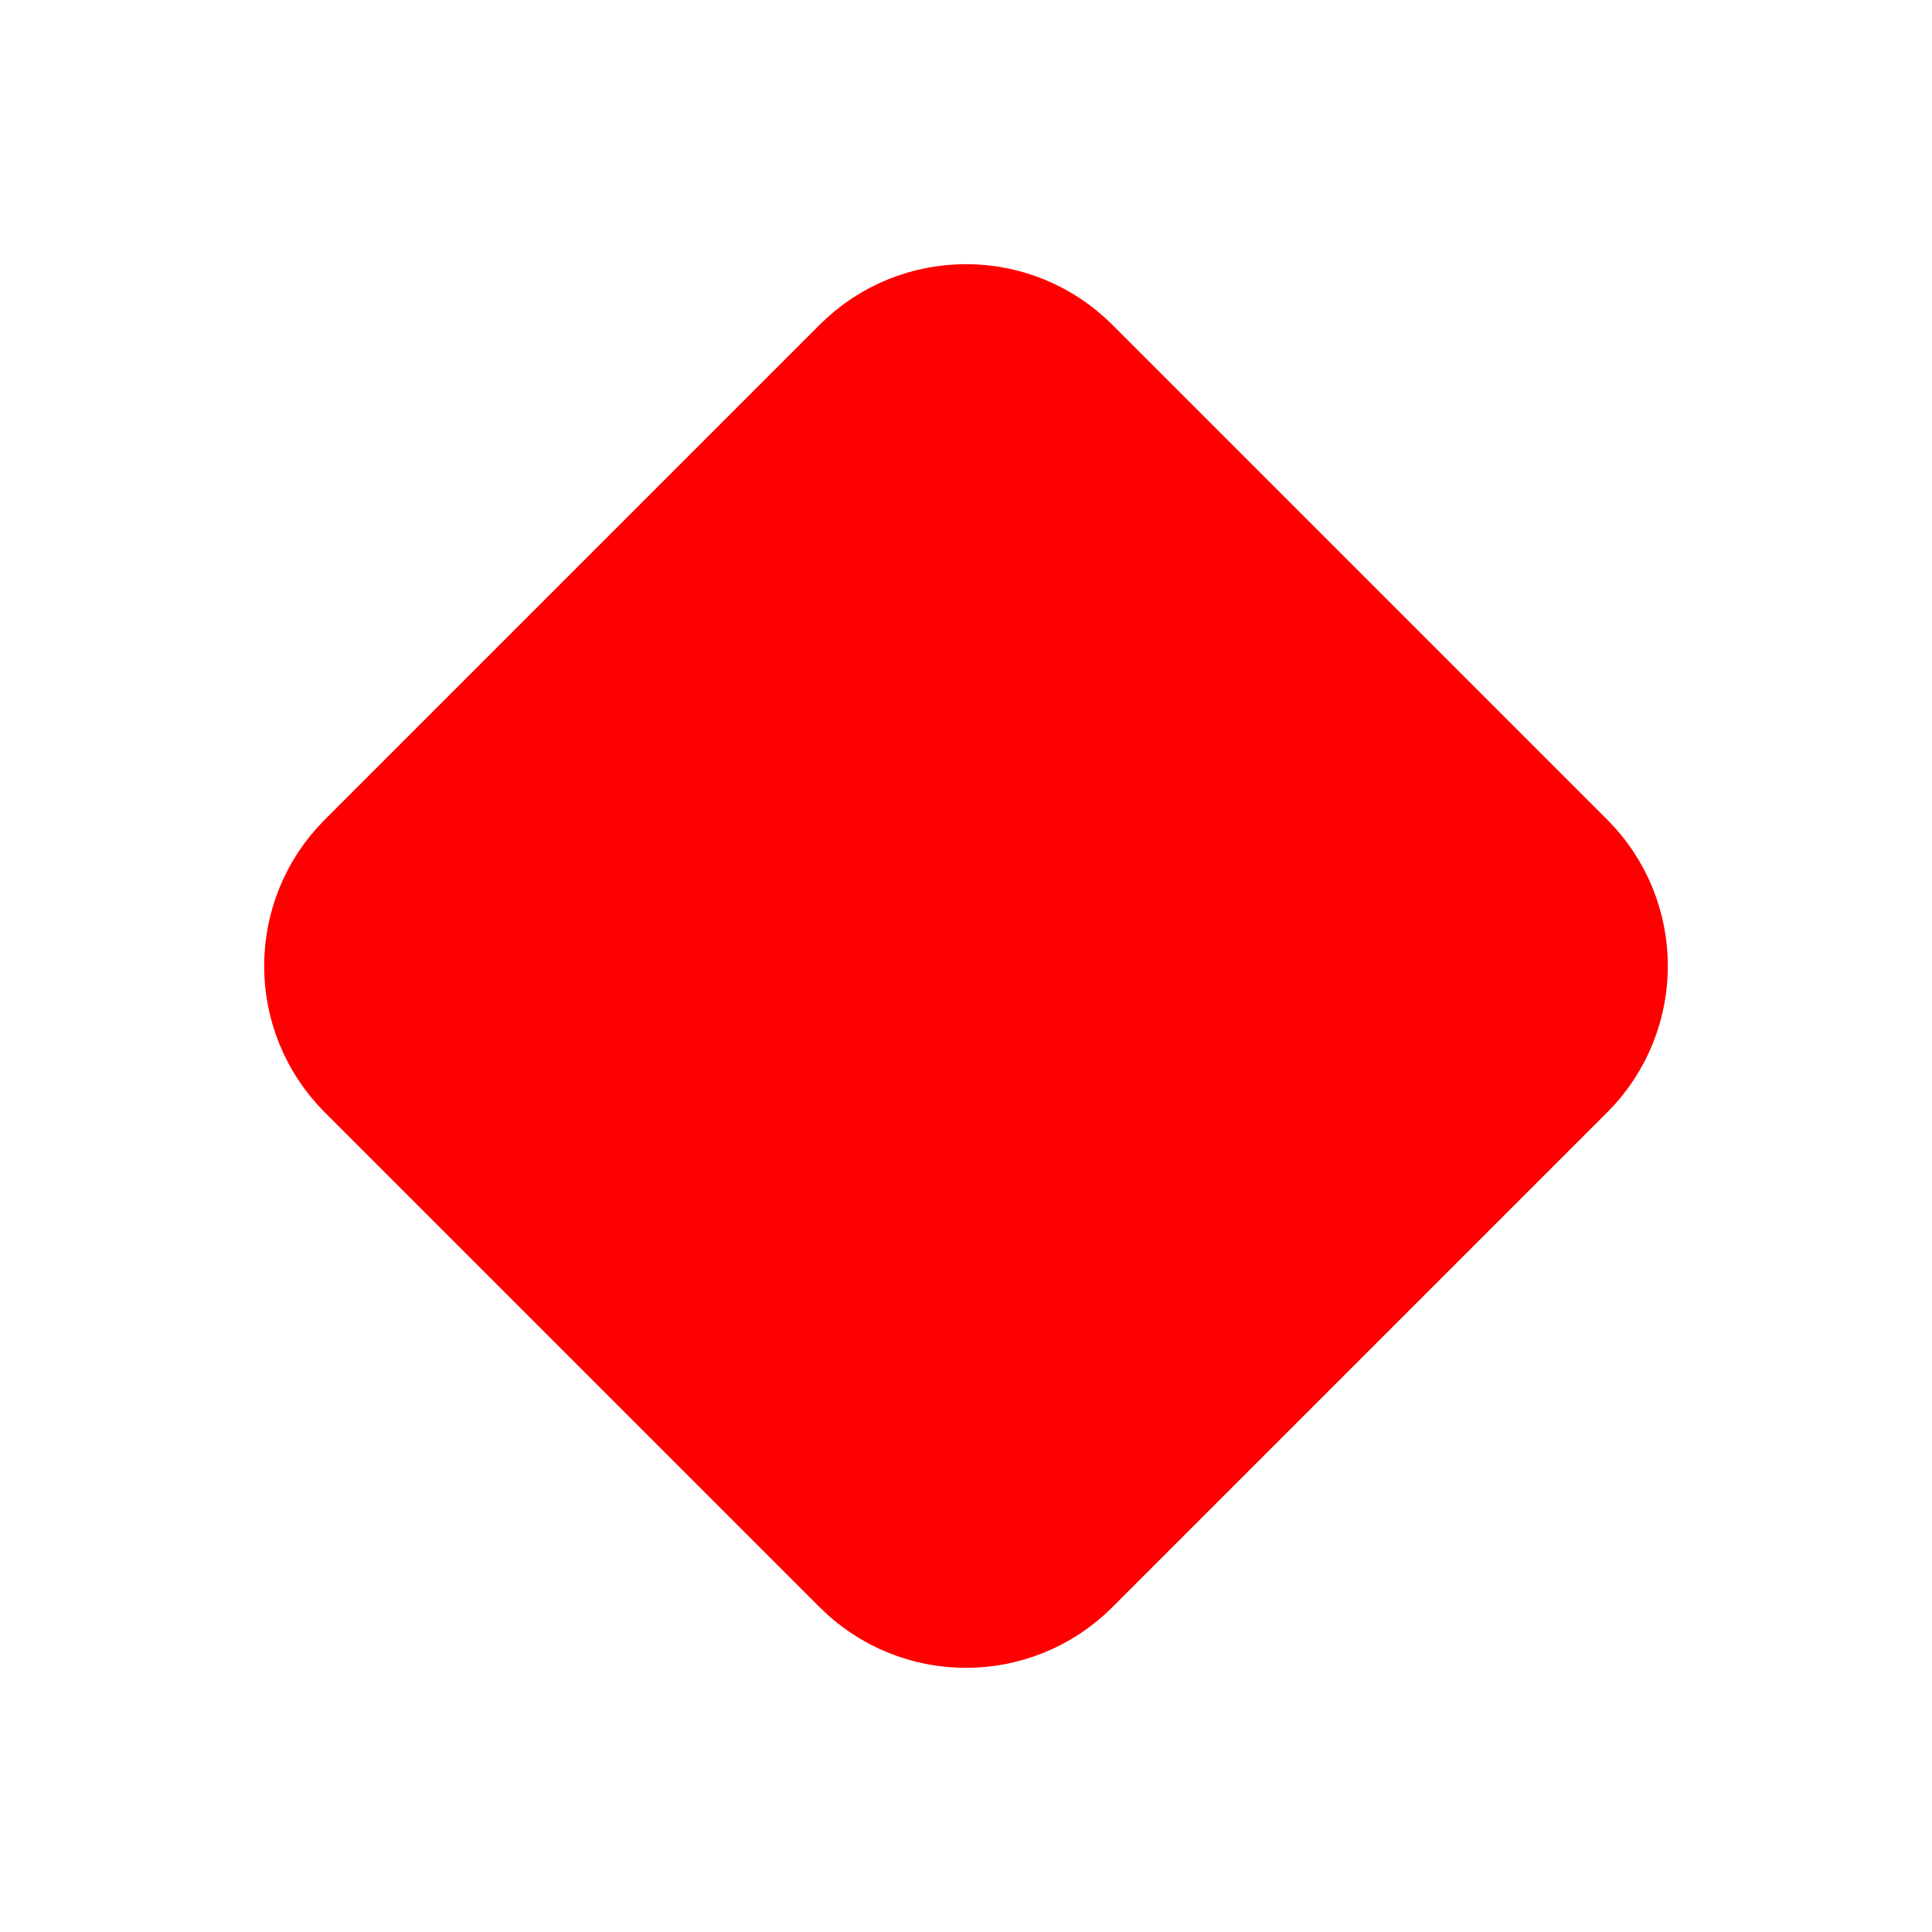
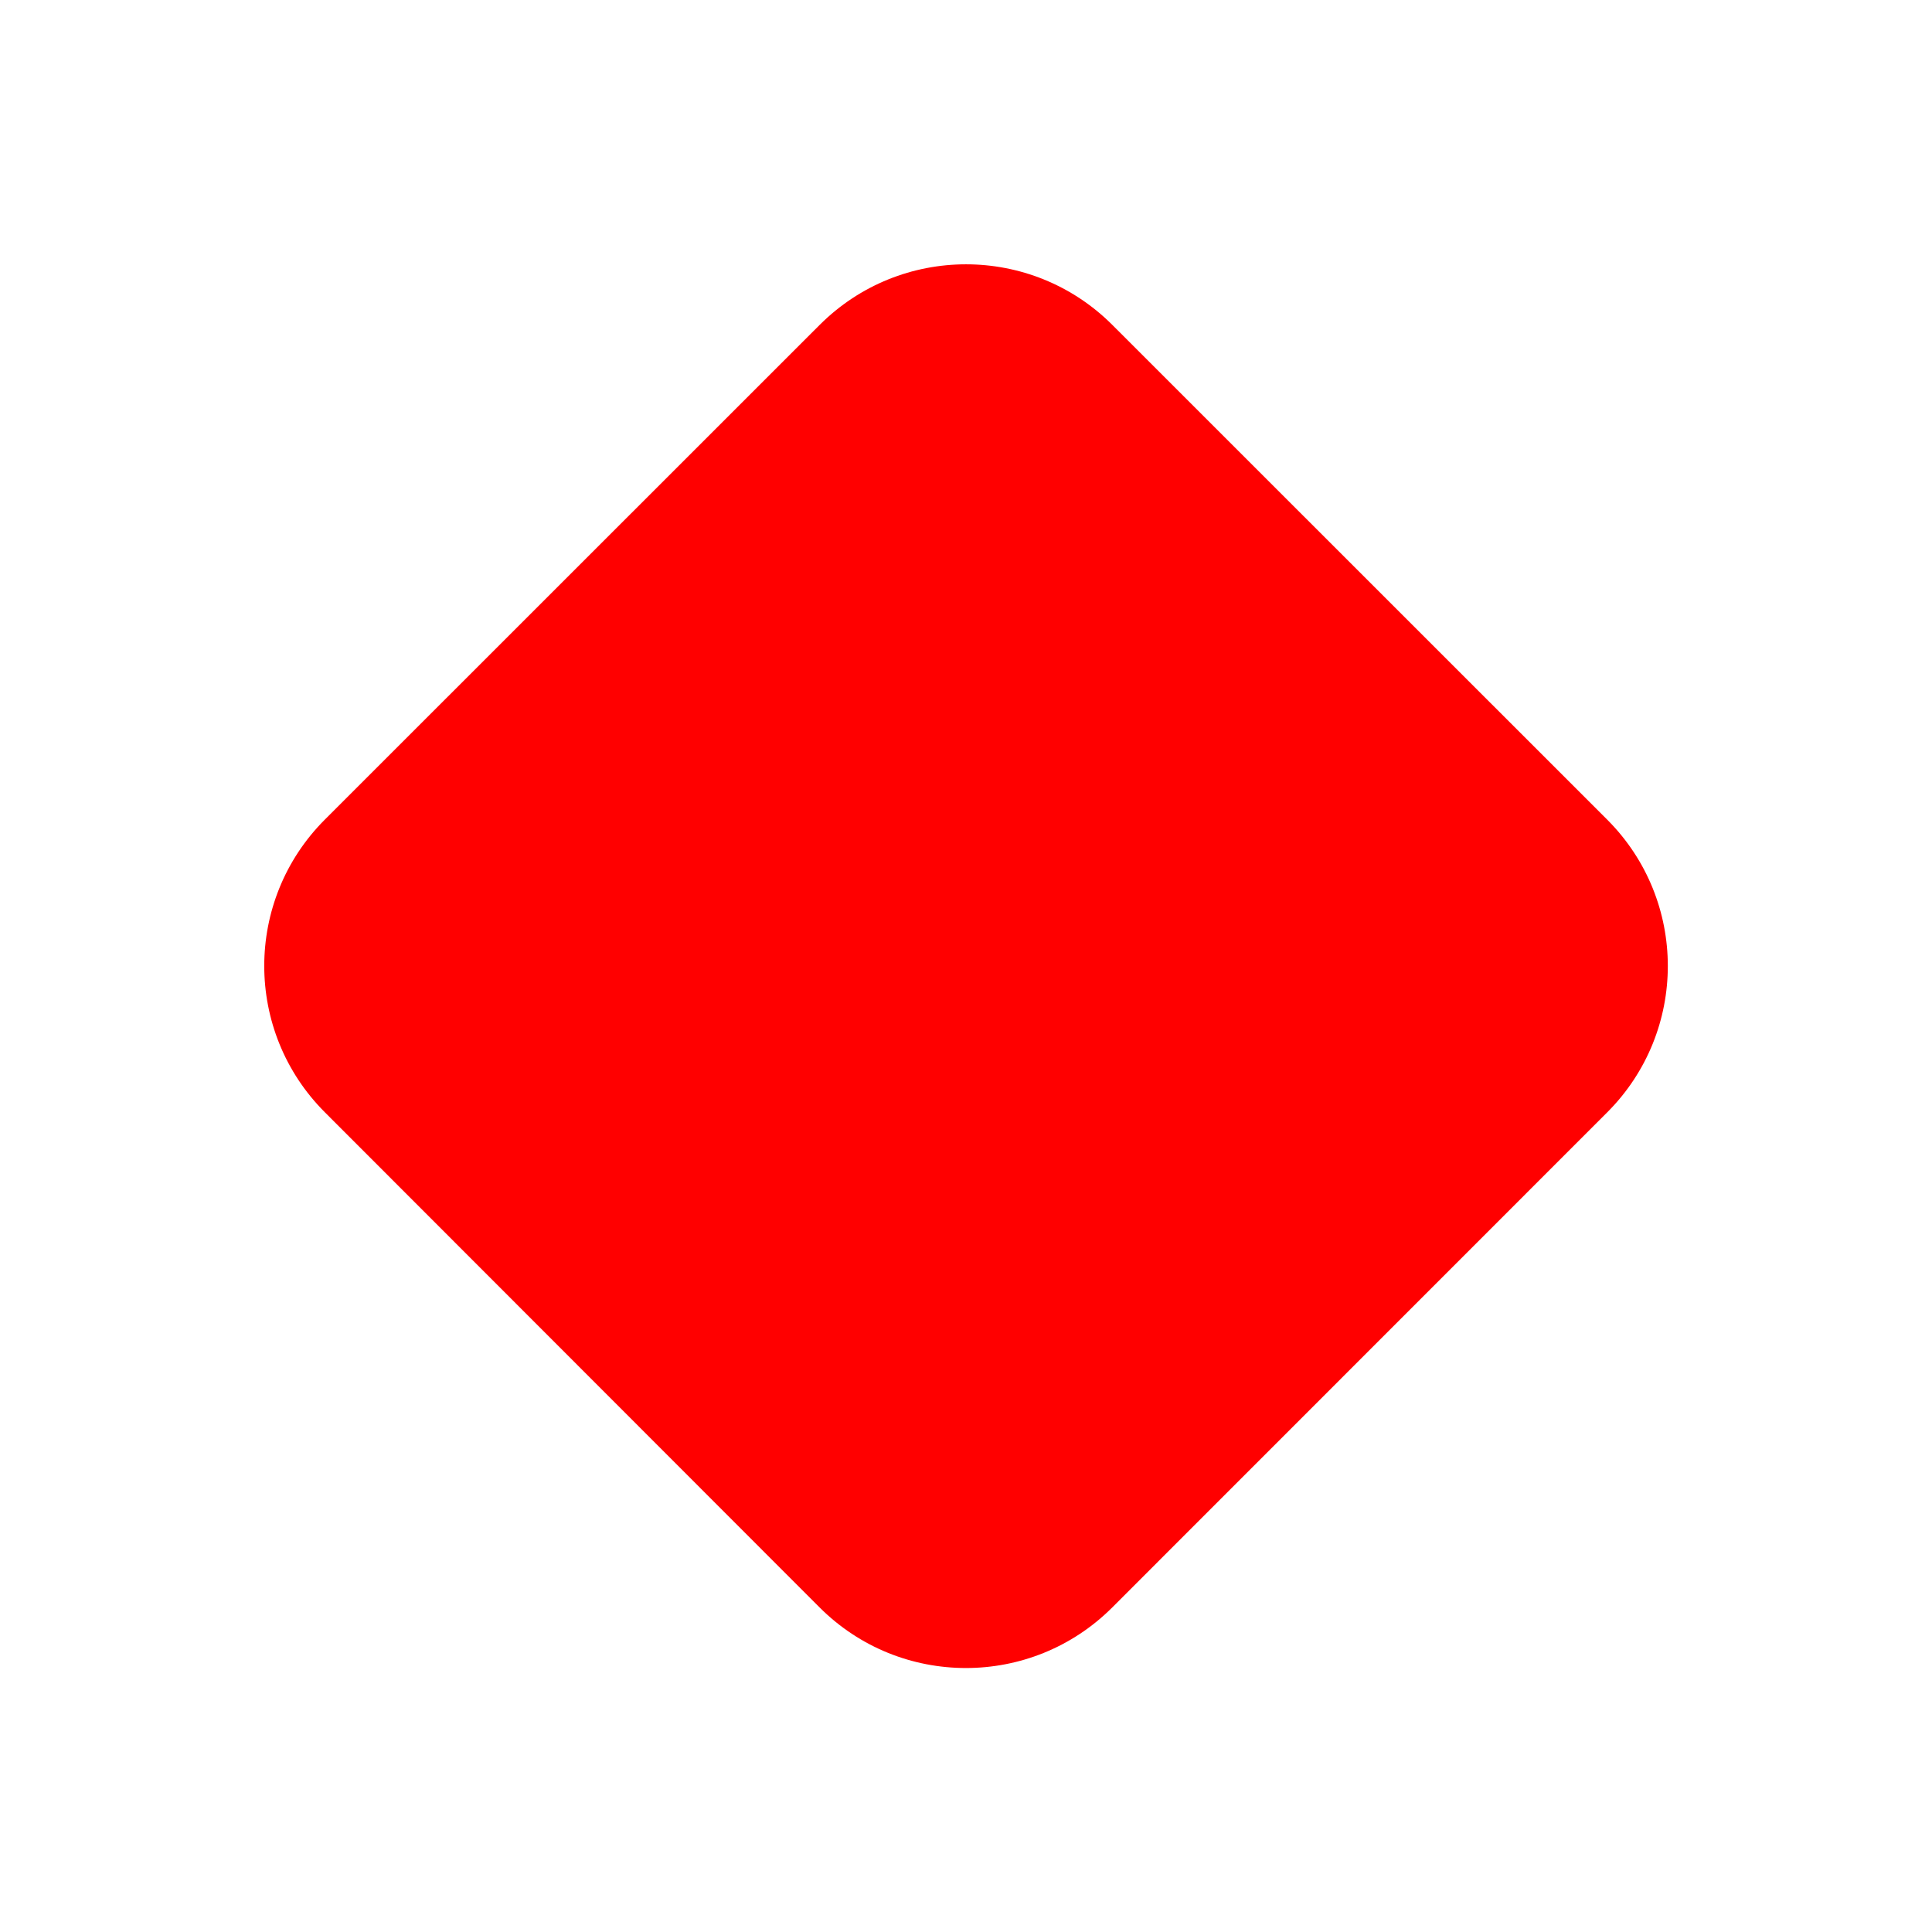
<svg xmlns="http://www.w3.org/2000/svg" width="16" height="16" fill="none" viewBox="0 0 14 14">
-   <path fill="red" stroke="red" stroke-linejoin="round" d="M11.293 6.293 7.707 2.707a1 1 0 0 0-1.414 0L2.707 6.293a1 1 0 0 0 0 1.414l3.586 3.586a1 1 0 0 0 1.414 0l3.586-3.586a1 1 0 0 0 0-1.414Z" />
+   <path fill="red" d="M5.94 2.354a1.5 1.5 0 0 1 2.12 0l3.587 3.586a1.5 1.5 0 0 1 0 2.12L8.06 11.648a1.5 1.5 0 0 1-2.121 0L2.354 8.06a1.5 1.5 0 0 1 0-2.121z" />
</svg>
